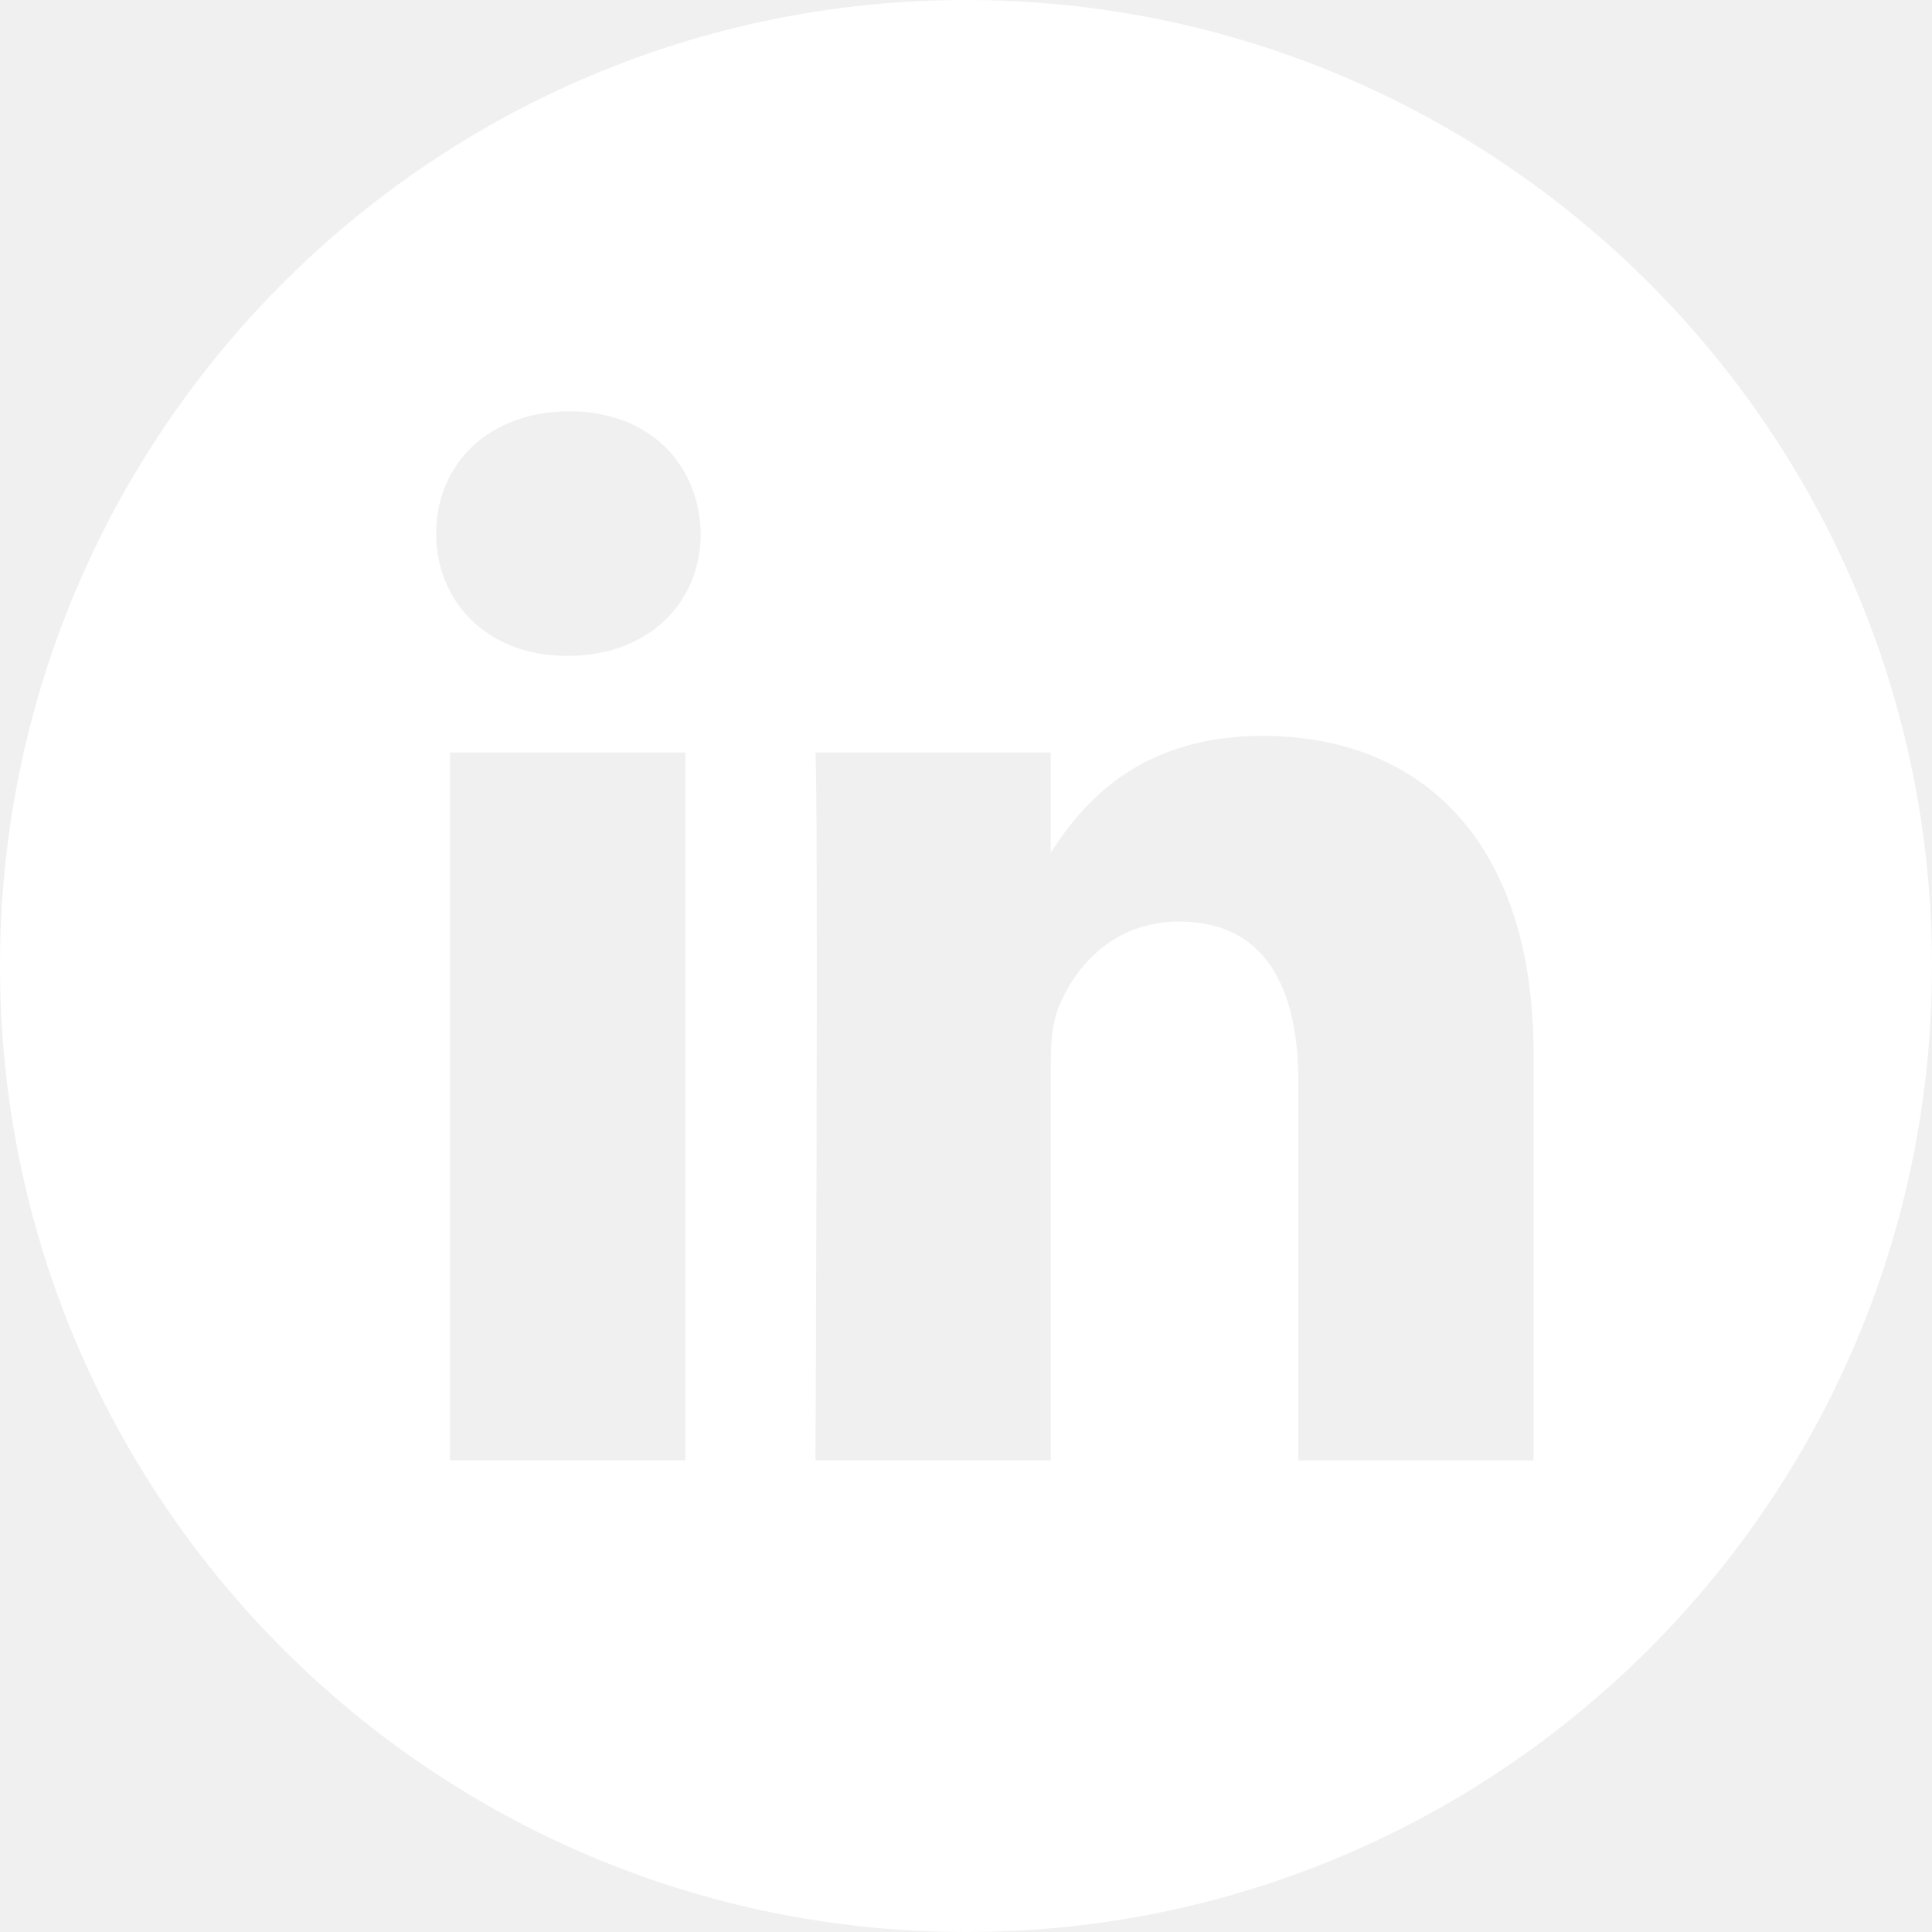
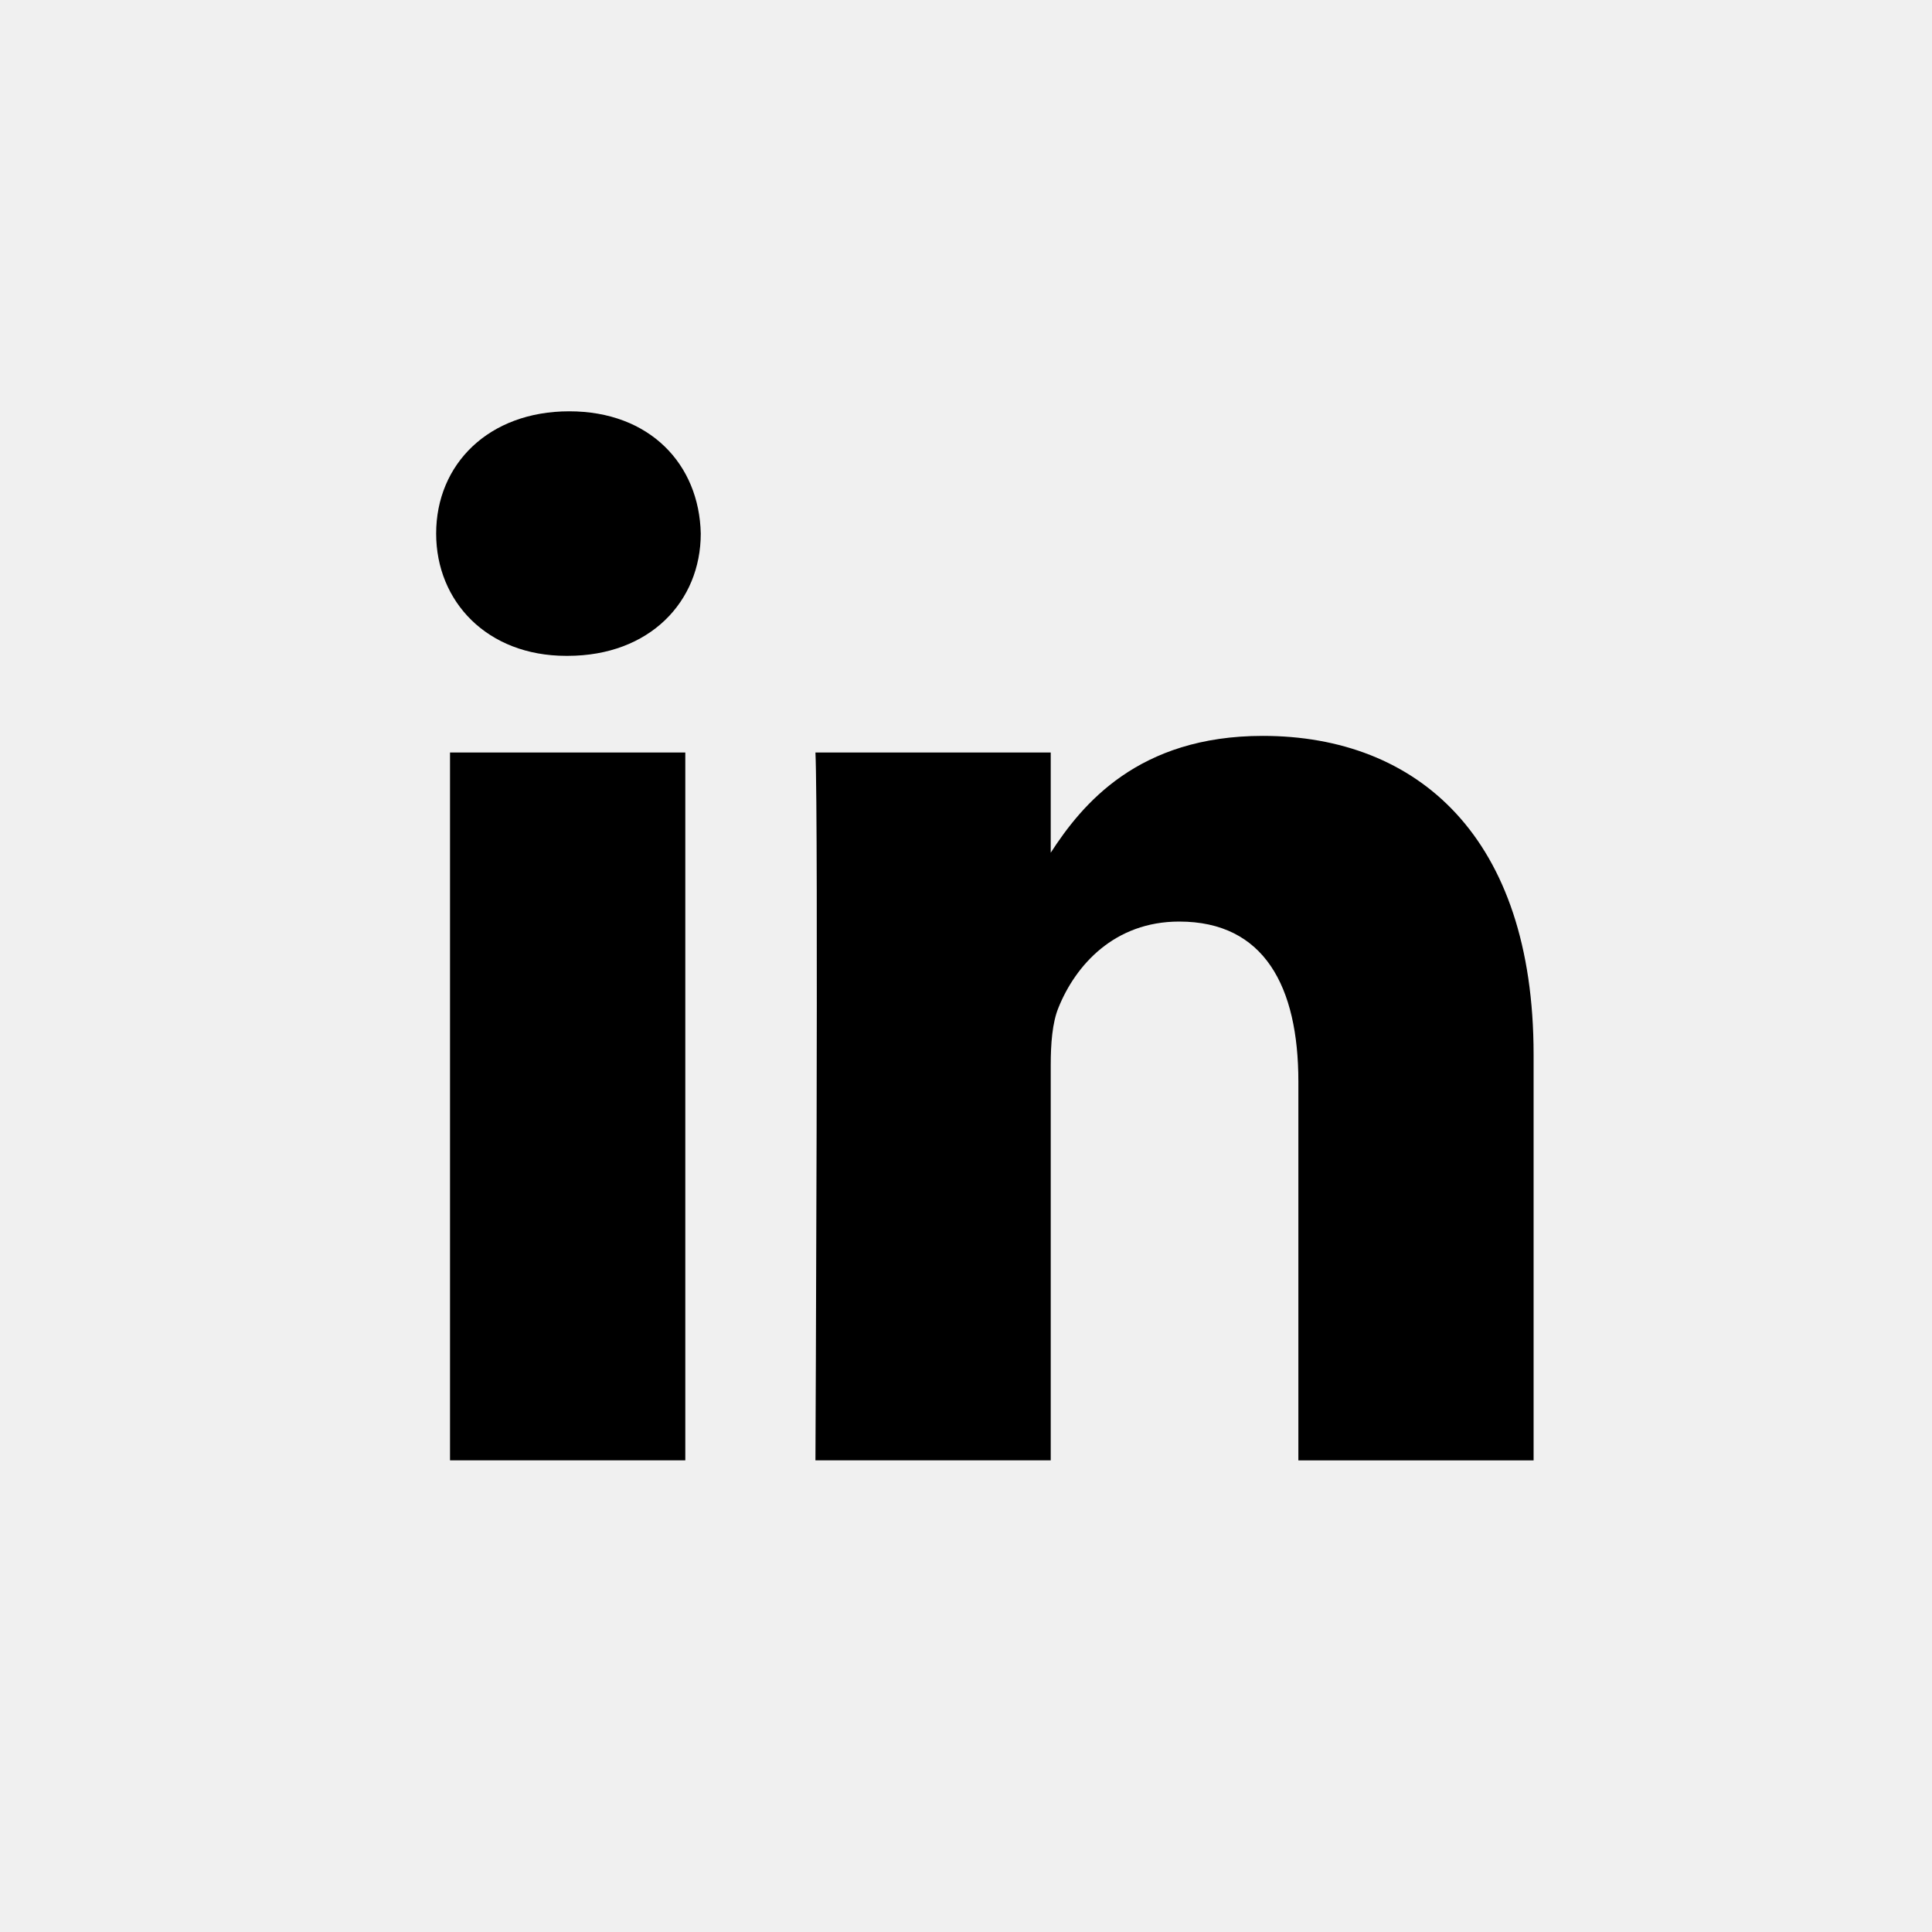
<svg xmlns="http://www.w3.org/2000/svg" width="28" height="28" viewBox="0 0 28 28" fill="none">
-   <path d="M14 0C6.27 0 0 6.27 0 14s6.27 14 14 14 14-6.27 14-14S21.73 0 14 0zM9.932 21.164h-3.41V10.906h3.41v10.258zM8.227 9.505h-.022c-1.144 0-1.884-.787-1.884-1.772 0-1.006.762-1.772 1.929-1.772 1.166 0 1.884.766 1.906 1.772 0 .985-.74 1.772-1.929 1.772zm14 11.66h-3.41v-5.489c0-1.379-.494-2.32-1.727-2.32-.942 0-1.503.635-1.75 1.248-.09.219-.112.525-.112.832v5.728h-3.41s.045-9.296 0-10.258h3.41v1.452c.453-.699 1.264-1.693 3.073-1.693 2.243 0 3.925 1.466 3.925 4.617v5.882z" fill="#fff" />
+   <path d="M9.932 21.164h-3.41V10.906h3.41v10.258zM8.227 9.505h-.022c-1.144 0-1.884-.787-1.884-1.772 0-1.006.762-1.772 1.929-1.772 1.166 0 1.884.766 1.906 1.772 0 .985-.74 1.772-1.929 1.772zm14 11.66h-3.41v-5.489c0-1.379-.494-2.32-1.727-2.32-.942 0-1.503.635-1.75 1.248-.09.219-.112.525-.112.832v5.728h-3.41s.045-9.296 0-10.258h3.41v1.452c.453-.699 1.264-1.693 3.073-1.693 2.243 0 3.925 1.466 3.925 4.617v5.882z" fill="#000" />
</svg>
